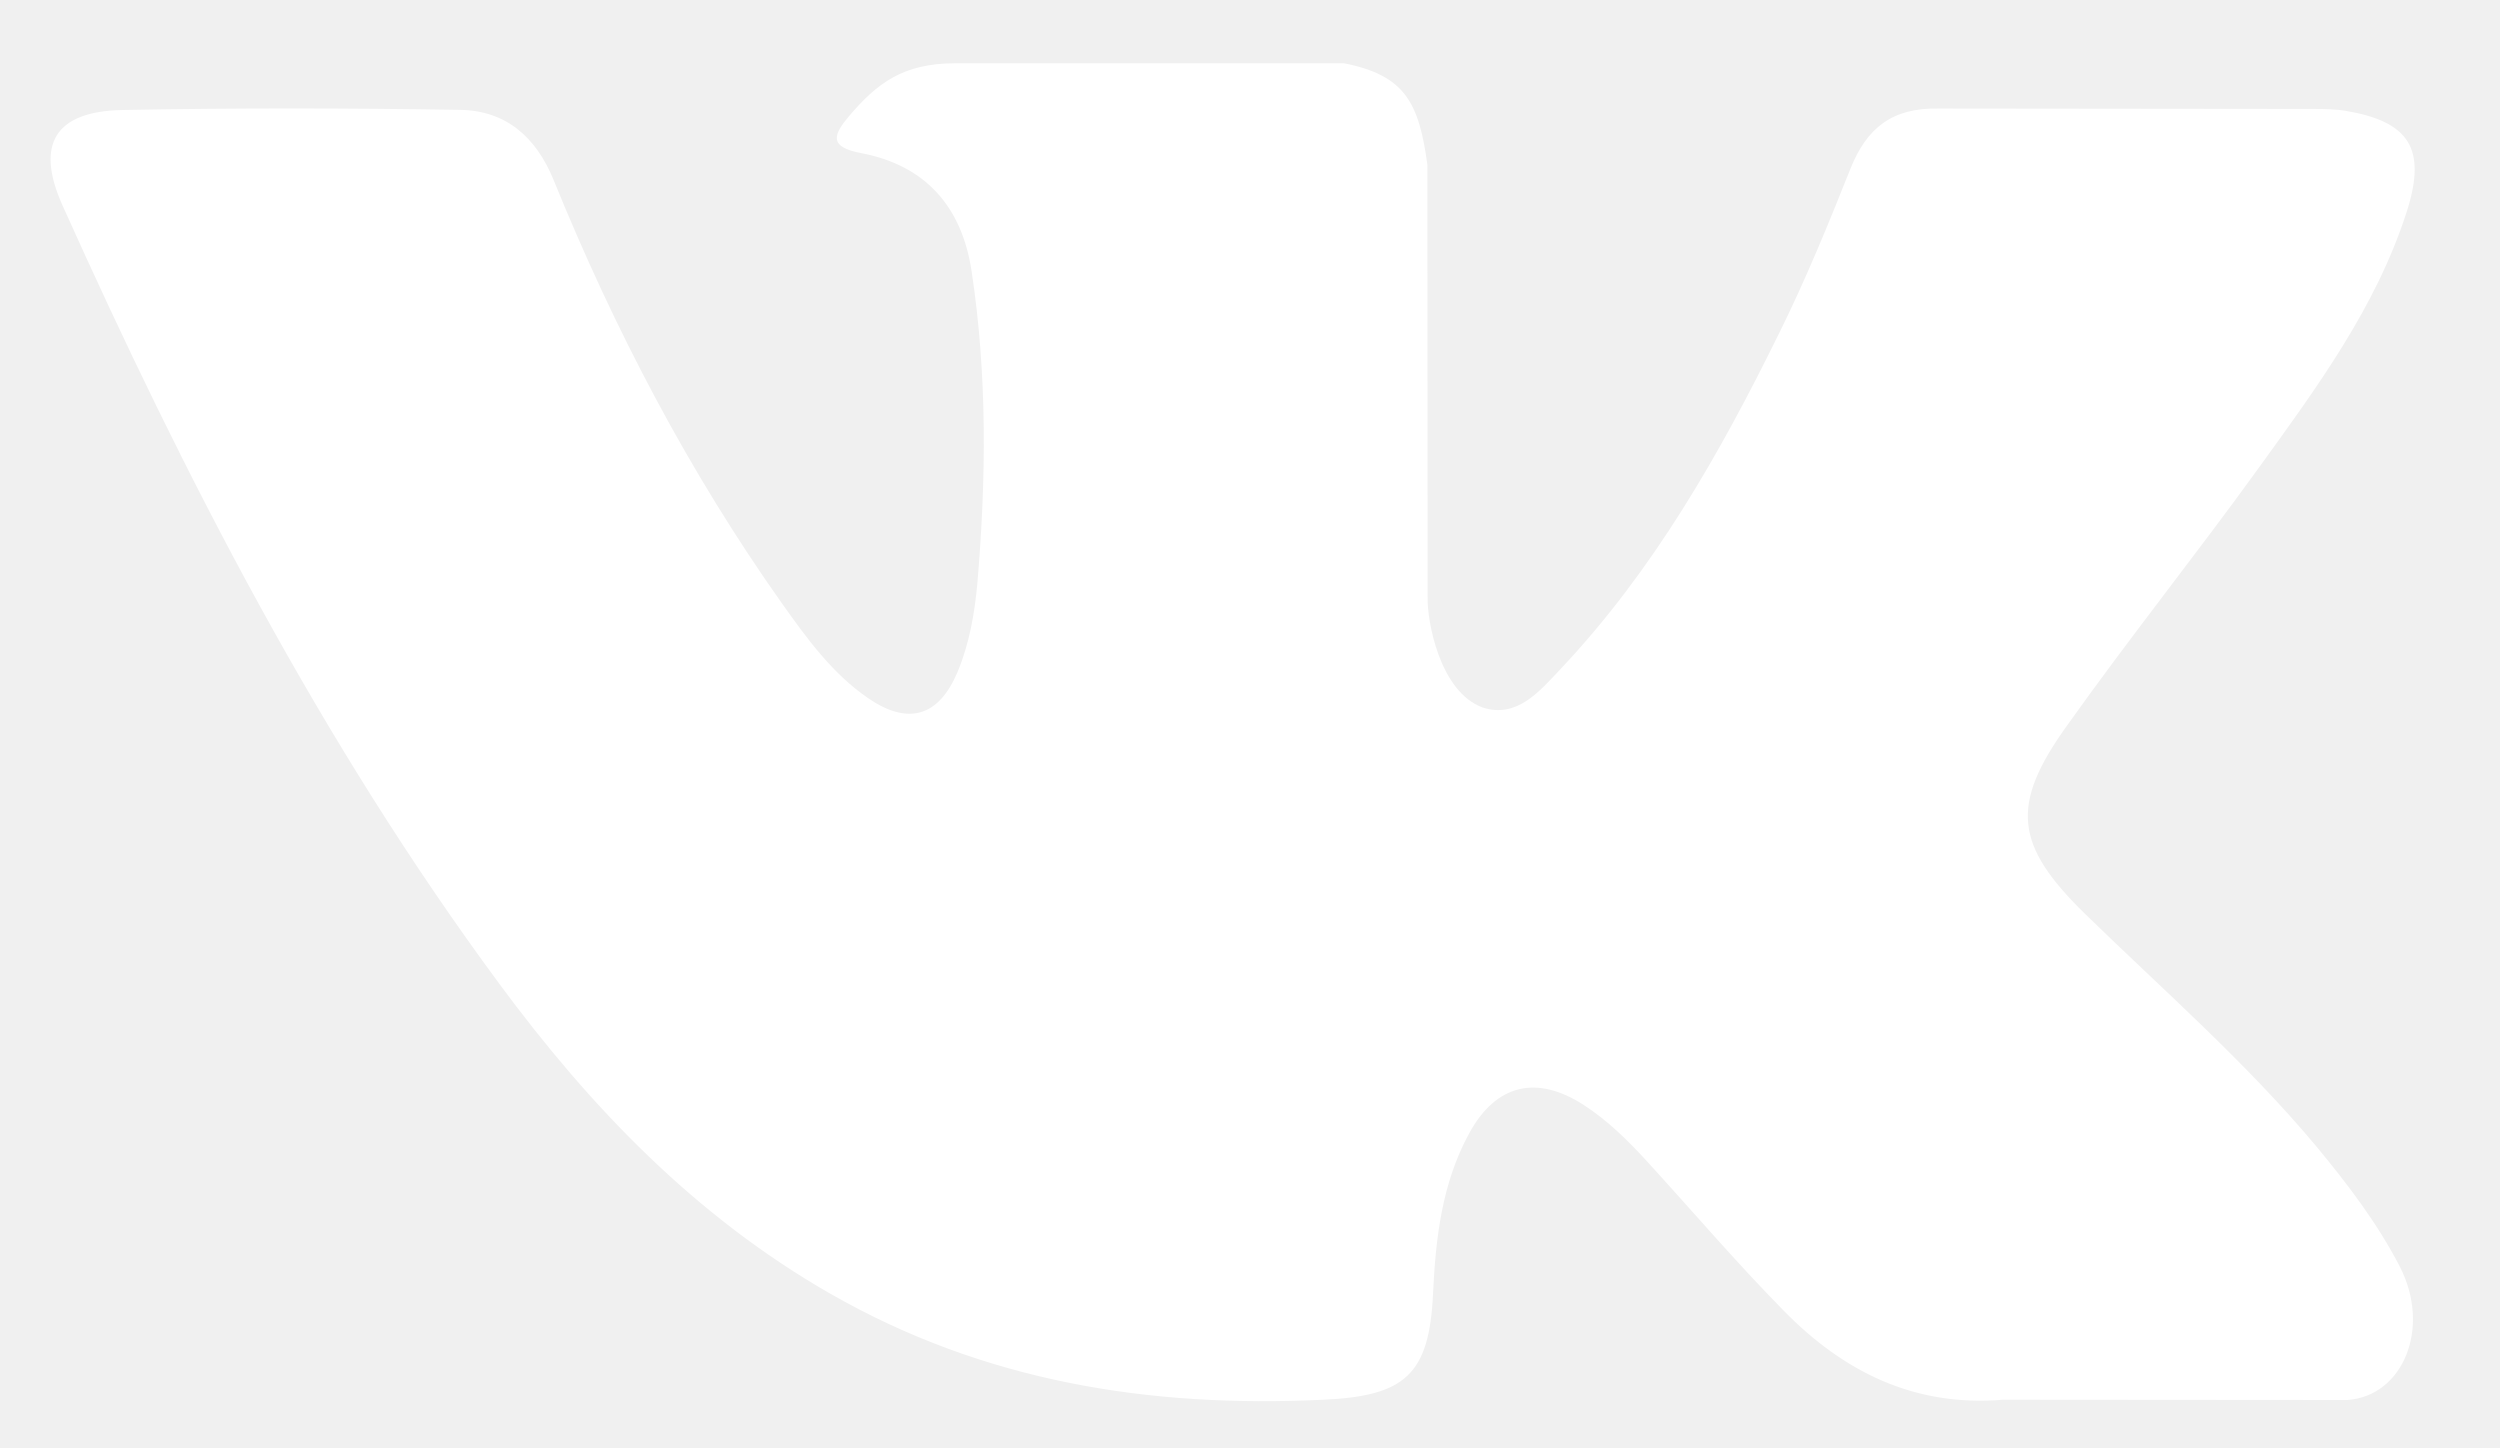
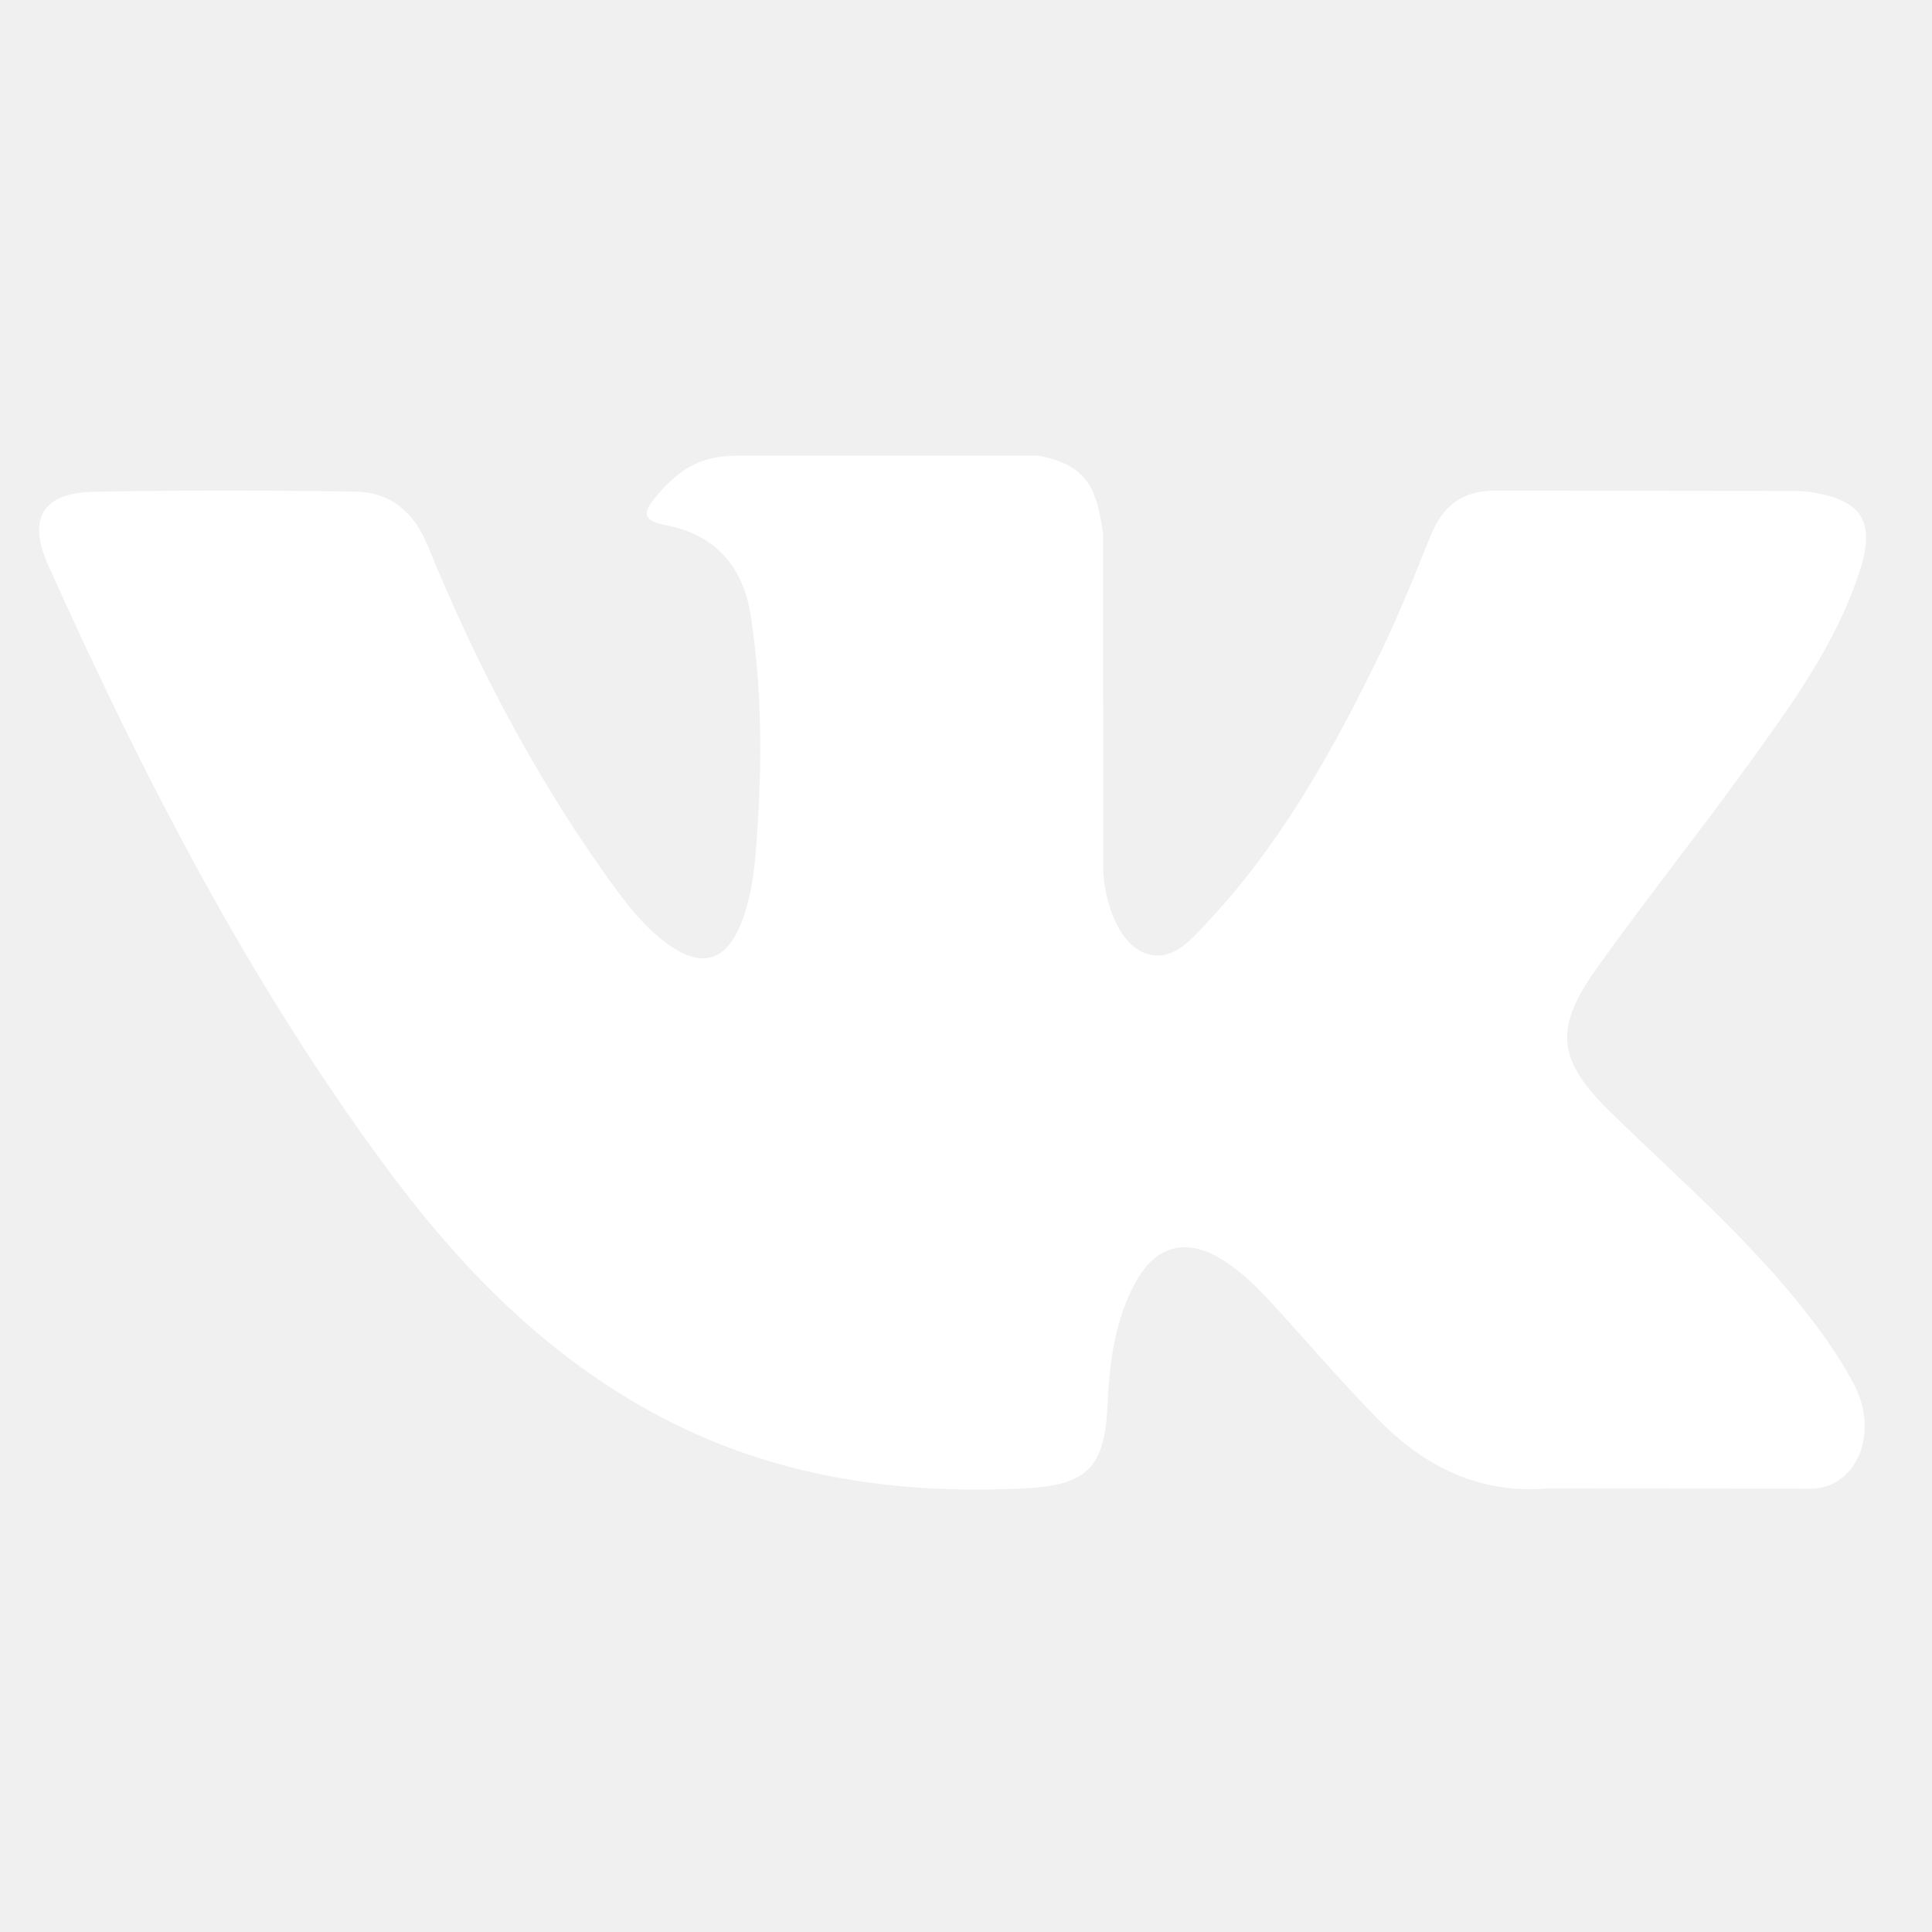
- <svg xmlns="http://www.w3.org/2000/svg" width="19" height="11" viewBox="0 0 19 11" fill="none">
-   <path fill-rule="evenodd" clip-rule="evenodd" d="M15.848 6.947C16.444 7.528 17.073 8.076 17.607 8.716C17.843 9.001 18.067 9.295 18.238 9.625C18.48 10.095 18.261 10.611 17.84 10.64L15.222 10.638C14.547 10.694 14.008 10.423 13.556 9.961C13.193 9.592 12.858 9.199 12.509 8.817C12.366 8.662 12.217 8.515 12.038 8.399C11.681 8.167 11.371 8.238 11.167 8.611C10.959 8.99 10.911 9.409 10.891 9.832C10.863 10.448 10.677 10.61 10.057 10.638C8.734 10.701 7.479 10.501 6.312 9.833C5.284 9.245 4.486 8.414 3.792 7.473C2.44 5.642 1.405 3.63 0.475 1.561C0.266 1.095 0.419 0.845 0.933 0.836C1.787 0.82 2.641 0.821 3.496 0.835C3.843 0.84 4.073 1.039 4.207 1.367C4.669 2.503 5.234 3.584 5.943 4.586C6.132 4.852 6.325 5.119 6.599 5.307C6.903 5.515 7.134 5.446 7.277 5.108C7.367 4.893 7.407 4.662 7.428 4.433C7.495 3.643 7.504 2.854 7.385 2.067C7.313 1.575 7.036 1.257 6.546 1.164C6.295 1.117 6.333 1.024 6.454 0.881C6.664 0.635 6.862 0.481 7.257 0.481H10.215C10.68 0.573 10.784 0.783 10.848 1.251L10.85 4.537C10.845 4.718 10.941 5.257 11.268 5.377C11.529 5.462 11.701 5.253 11.858 5.087C12.567 4.336 13.072 3.447 13.524 2.527C13.724 2.123 13.896 1.703 14.063 1.283C14.187 0.972 14.381 0.818 14.732 0.825L17.579 0.828C17.664 0.828 17.749 0.829 17.831 0.843C18.311 0.925 18.442 1.131 18.294 1.6C18.06 2.335 17.606 2.947 17.162 3.562C16.687 4.219 16.179 4.854 15.709 5.515C15.276 6.118 15.31 6.422 15.848 6.947Z" fill="white" />
+ <svg xmlns="http://www.w3.org/2000/svg" width="19" height="19" viewBox="0 0 19 19" fill="none">
+   <g clip-path="url(#clip0_304_6033)">
+     <path fill-rule="evenodd" clip-rule="evenodd" d="M15.848 10.947C16.444 11.528 17.073 12.076 17.607 12.716C17.843 13.001 18.067 13.295 18.238 13.625C18.48 14.095 18.261 14.611 17.84 14.64L15.222 14.638C14.547 14.694 14.008 14.423 13.556 13.961C13.193 13.592 12.858 13.199 12.509 12.818C12.366 12.662 12.217 12.515 12.038 12.399C11.681 12.167 11.371 12.238 11.167 12.611C10.959 12.99 10.911 13.409 10.891 13.832C10.863 14.448 10.677 14.61 10.057 14.638C8.734 14.701 7.479 14.501 6.312 13.833C5.284 13.245 4.486 12.414 3.792 11.473C2.44 9.642 1.405 7.63 0.475 5.561C0.266 5.095 0.419 4.845 0.933 4.836C1.787 4.82 2.641 4.821 3.496 4.835C3.843 4.84 4.073 5.039 4.207 5.367C4.669 6.503 5.234 7.584 5.943 8.586C6.132 8.852 6.325 9.119 6.599 9.307C6.903 9.515 7.134 9.446 7.277 9.108C7.367 8.893 7.407 8.662 7.428 8.433C7.495 7.643 7.504 6.854 7.385 6.067C7.313 5.575 7.036 5.257 6.546 5.164C6.295 5.117 6.333 5.024 6.454 4.881C6.664 4.635 6.862 4.481 7.257 4.481H10.215C10.68 4.573 10.784 4.783 10.848 5.251L10.85 8.537C10.845 8.718 10.941 9.257 11.268 9.377C11.529 9.462 11.701 9.253 11.858 9.087C12.567 8.336 13.072 7.447 13.524 6.527C13.724 6.123 13.896 5.703 14.063 5.283C14.187 4.972 14.381 4.818 14.732 4.825L17.579 4.828C17.664 4.828 17.749 4.829 17.831 4.843C18.311 4.925 18.442 5.131 18.294 5.6C18.06 6.335 17.606 6.947 17.162 7.562C16.687 8.219 16.179 8.854 15.709 9.515C15.276 10.118 15.31 10.422 15.848 10.947Z" fill="white" />
+   </g>
+   <defs>
+     <clipPath id="clip0_304_6033">
+       <rect width="17.967" height="17.967" fill="white" transform="translate(0.384583 0.582031)" />
+     </clipPath>
+   </defs>
</svg>
